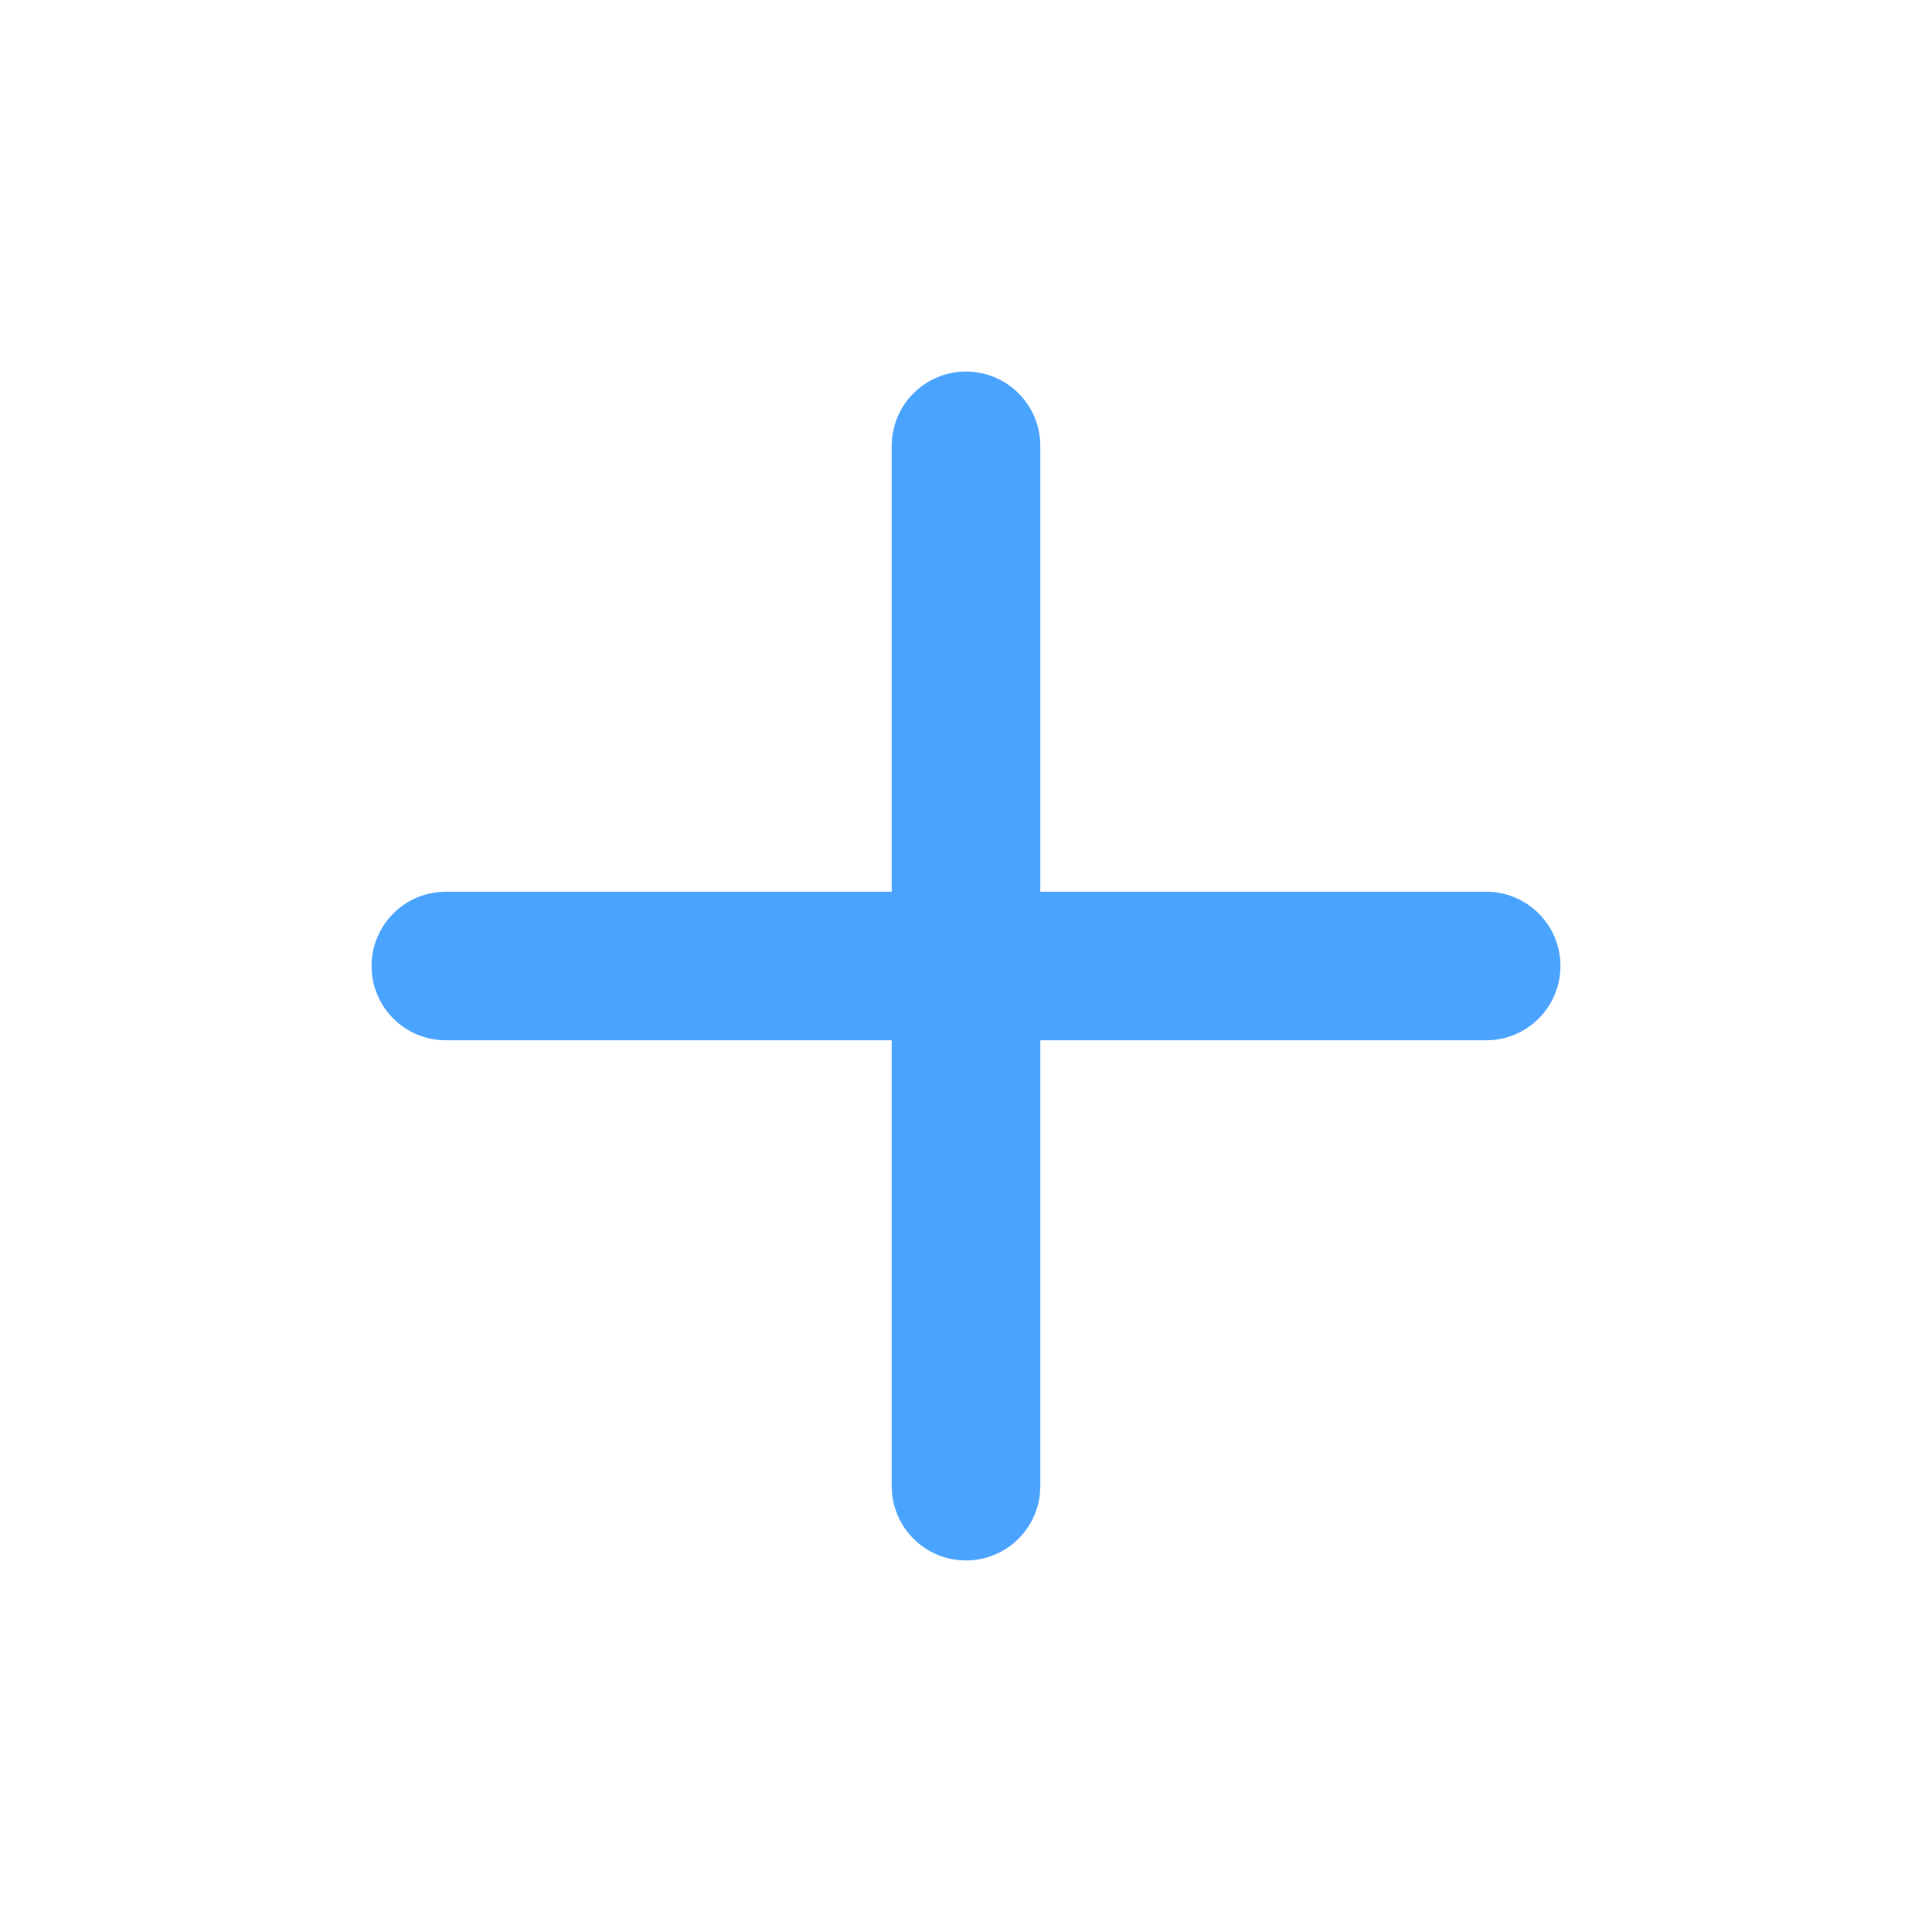
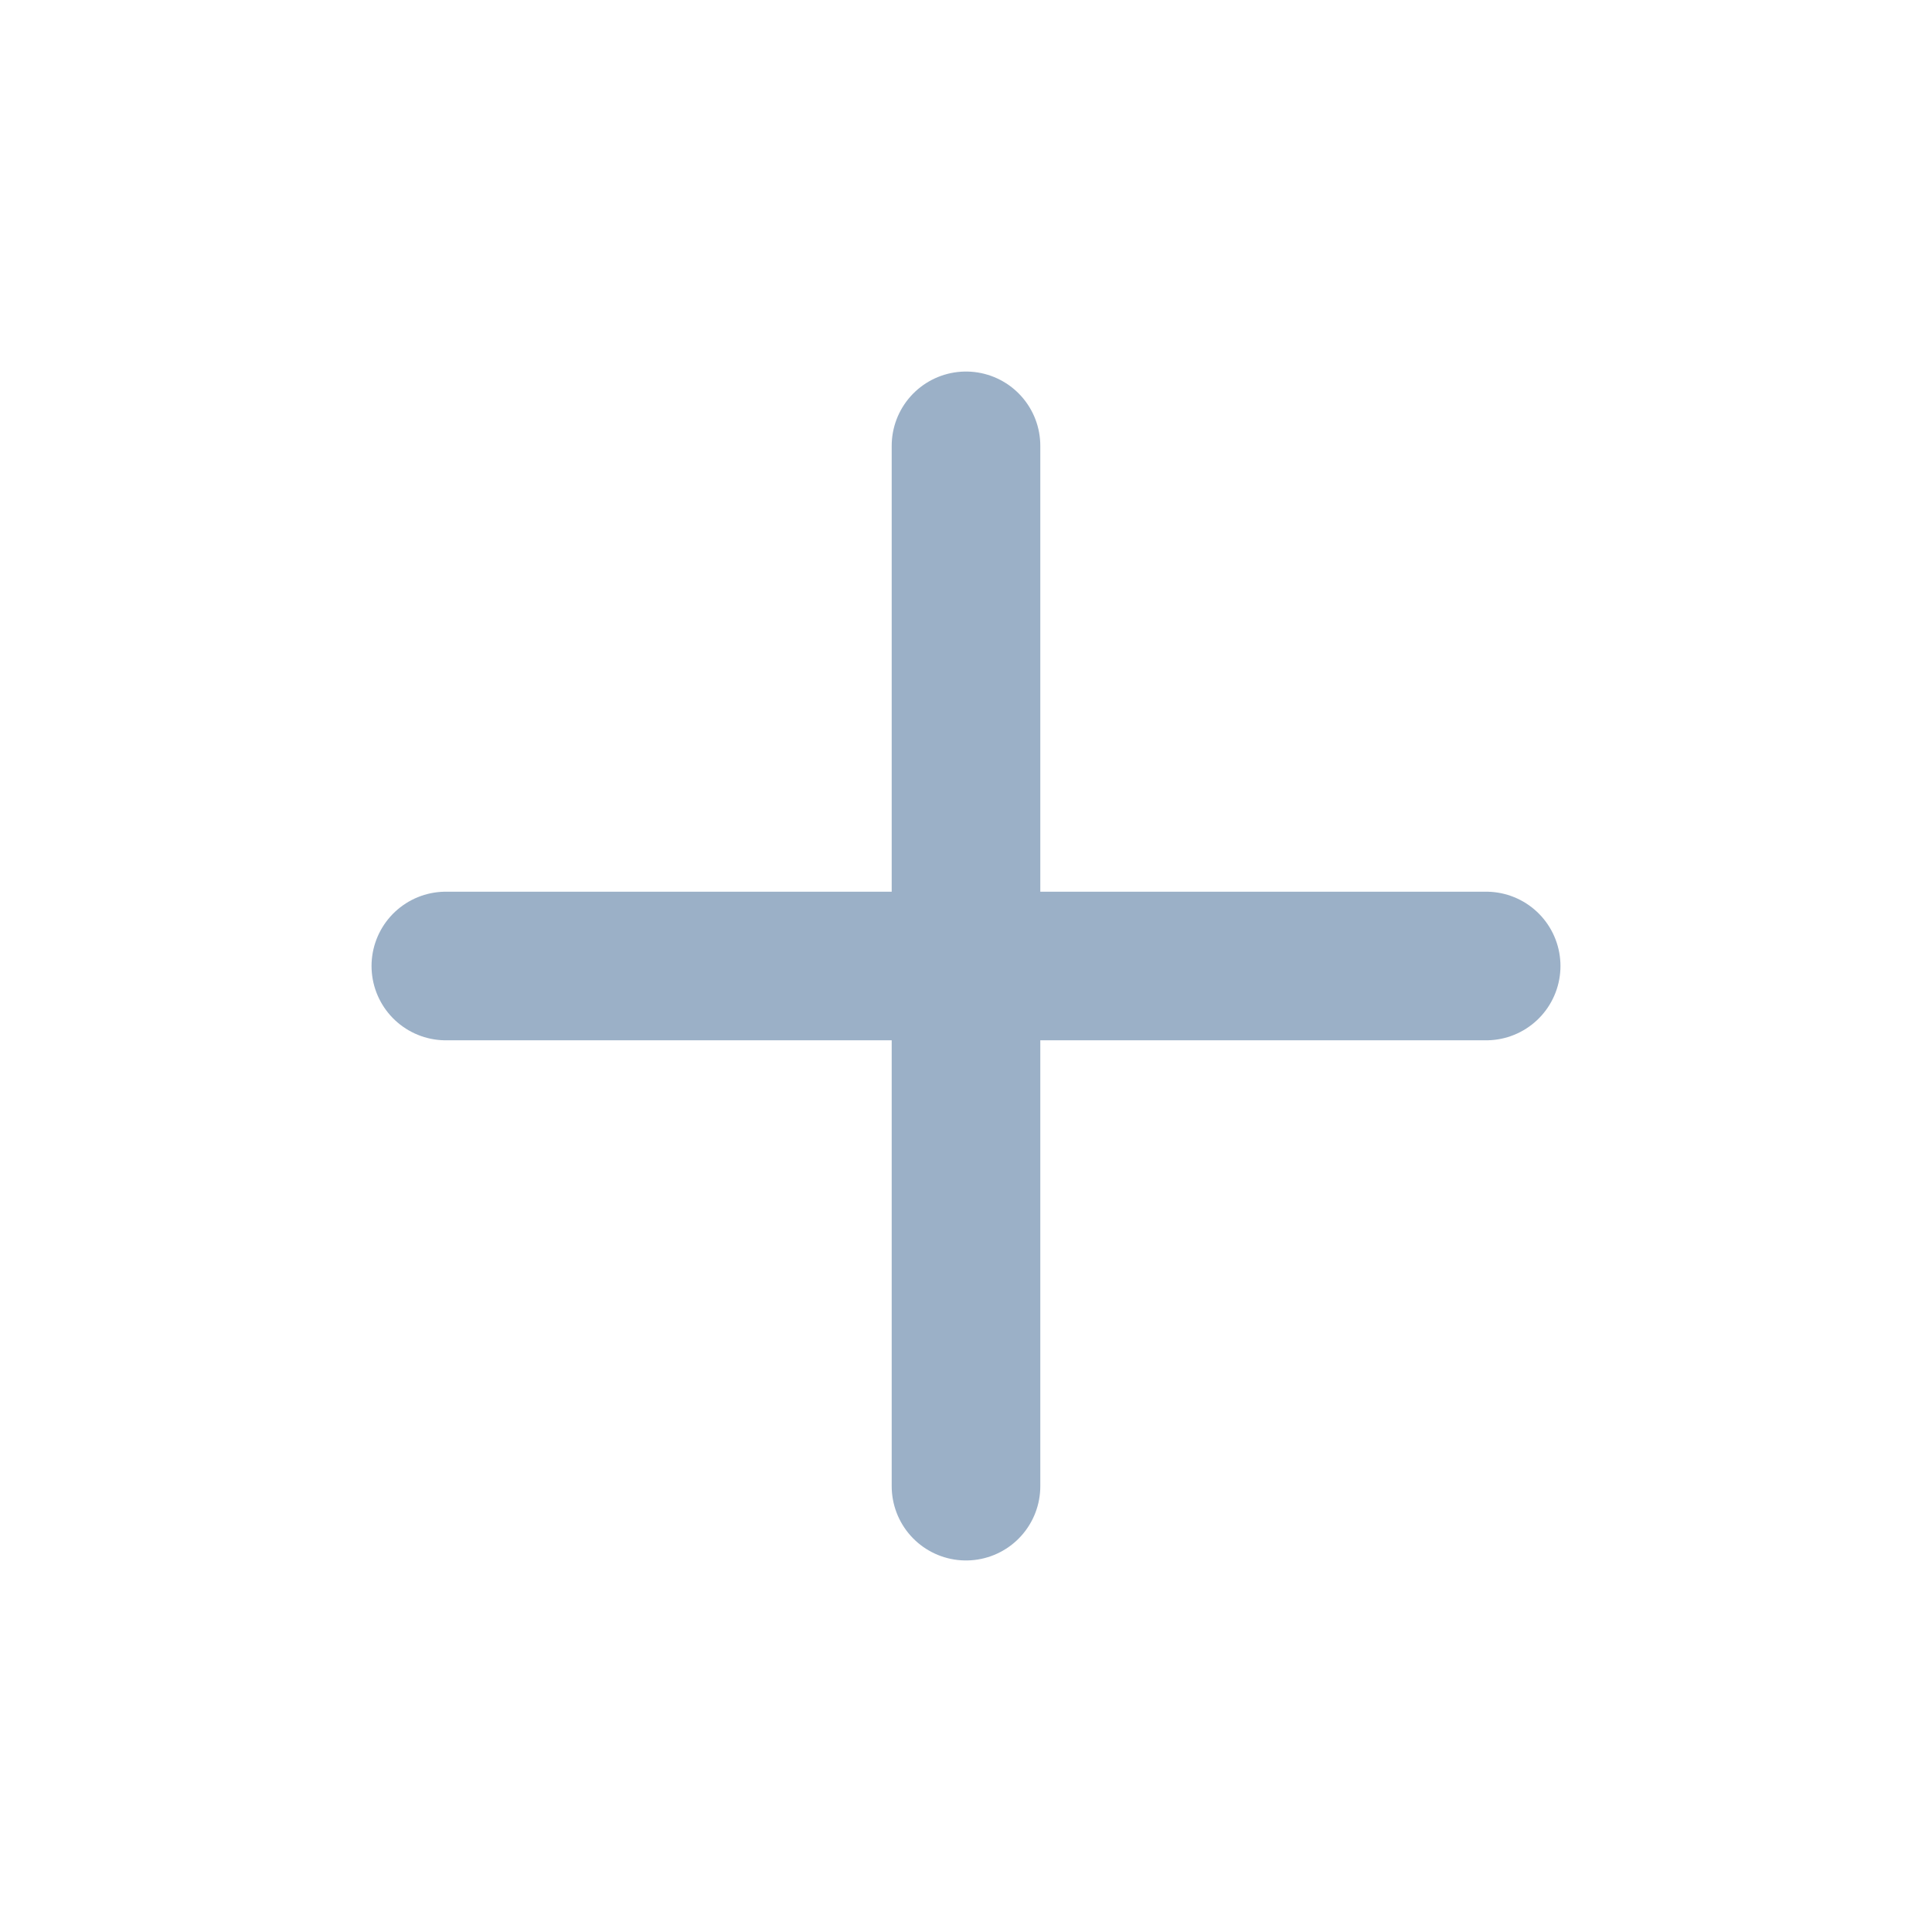
<svg xmlns="http://www.w3.org/2000/svg" width="24" height="24" viewBox="-1 -1 26 26" fill="none">
-   <path d="M12 5v14" stroke="#4aa3ff" stroke-width="2" stroke-linecap="round" />
-   <path d="M5 12h14" stroke="#4aa3ff" stroke-width="2" stroke-linecap="round" />
+   <path d="M12 5v14" stroke="#9bb0c7" stroke-width="2" stroke-linecap="round" />
+   <path d="M5 12h14" stroke="#9bb0c7" stroke-width="2" stroke-linecap="round" />
</svg>
